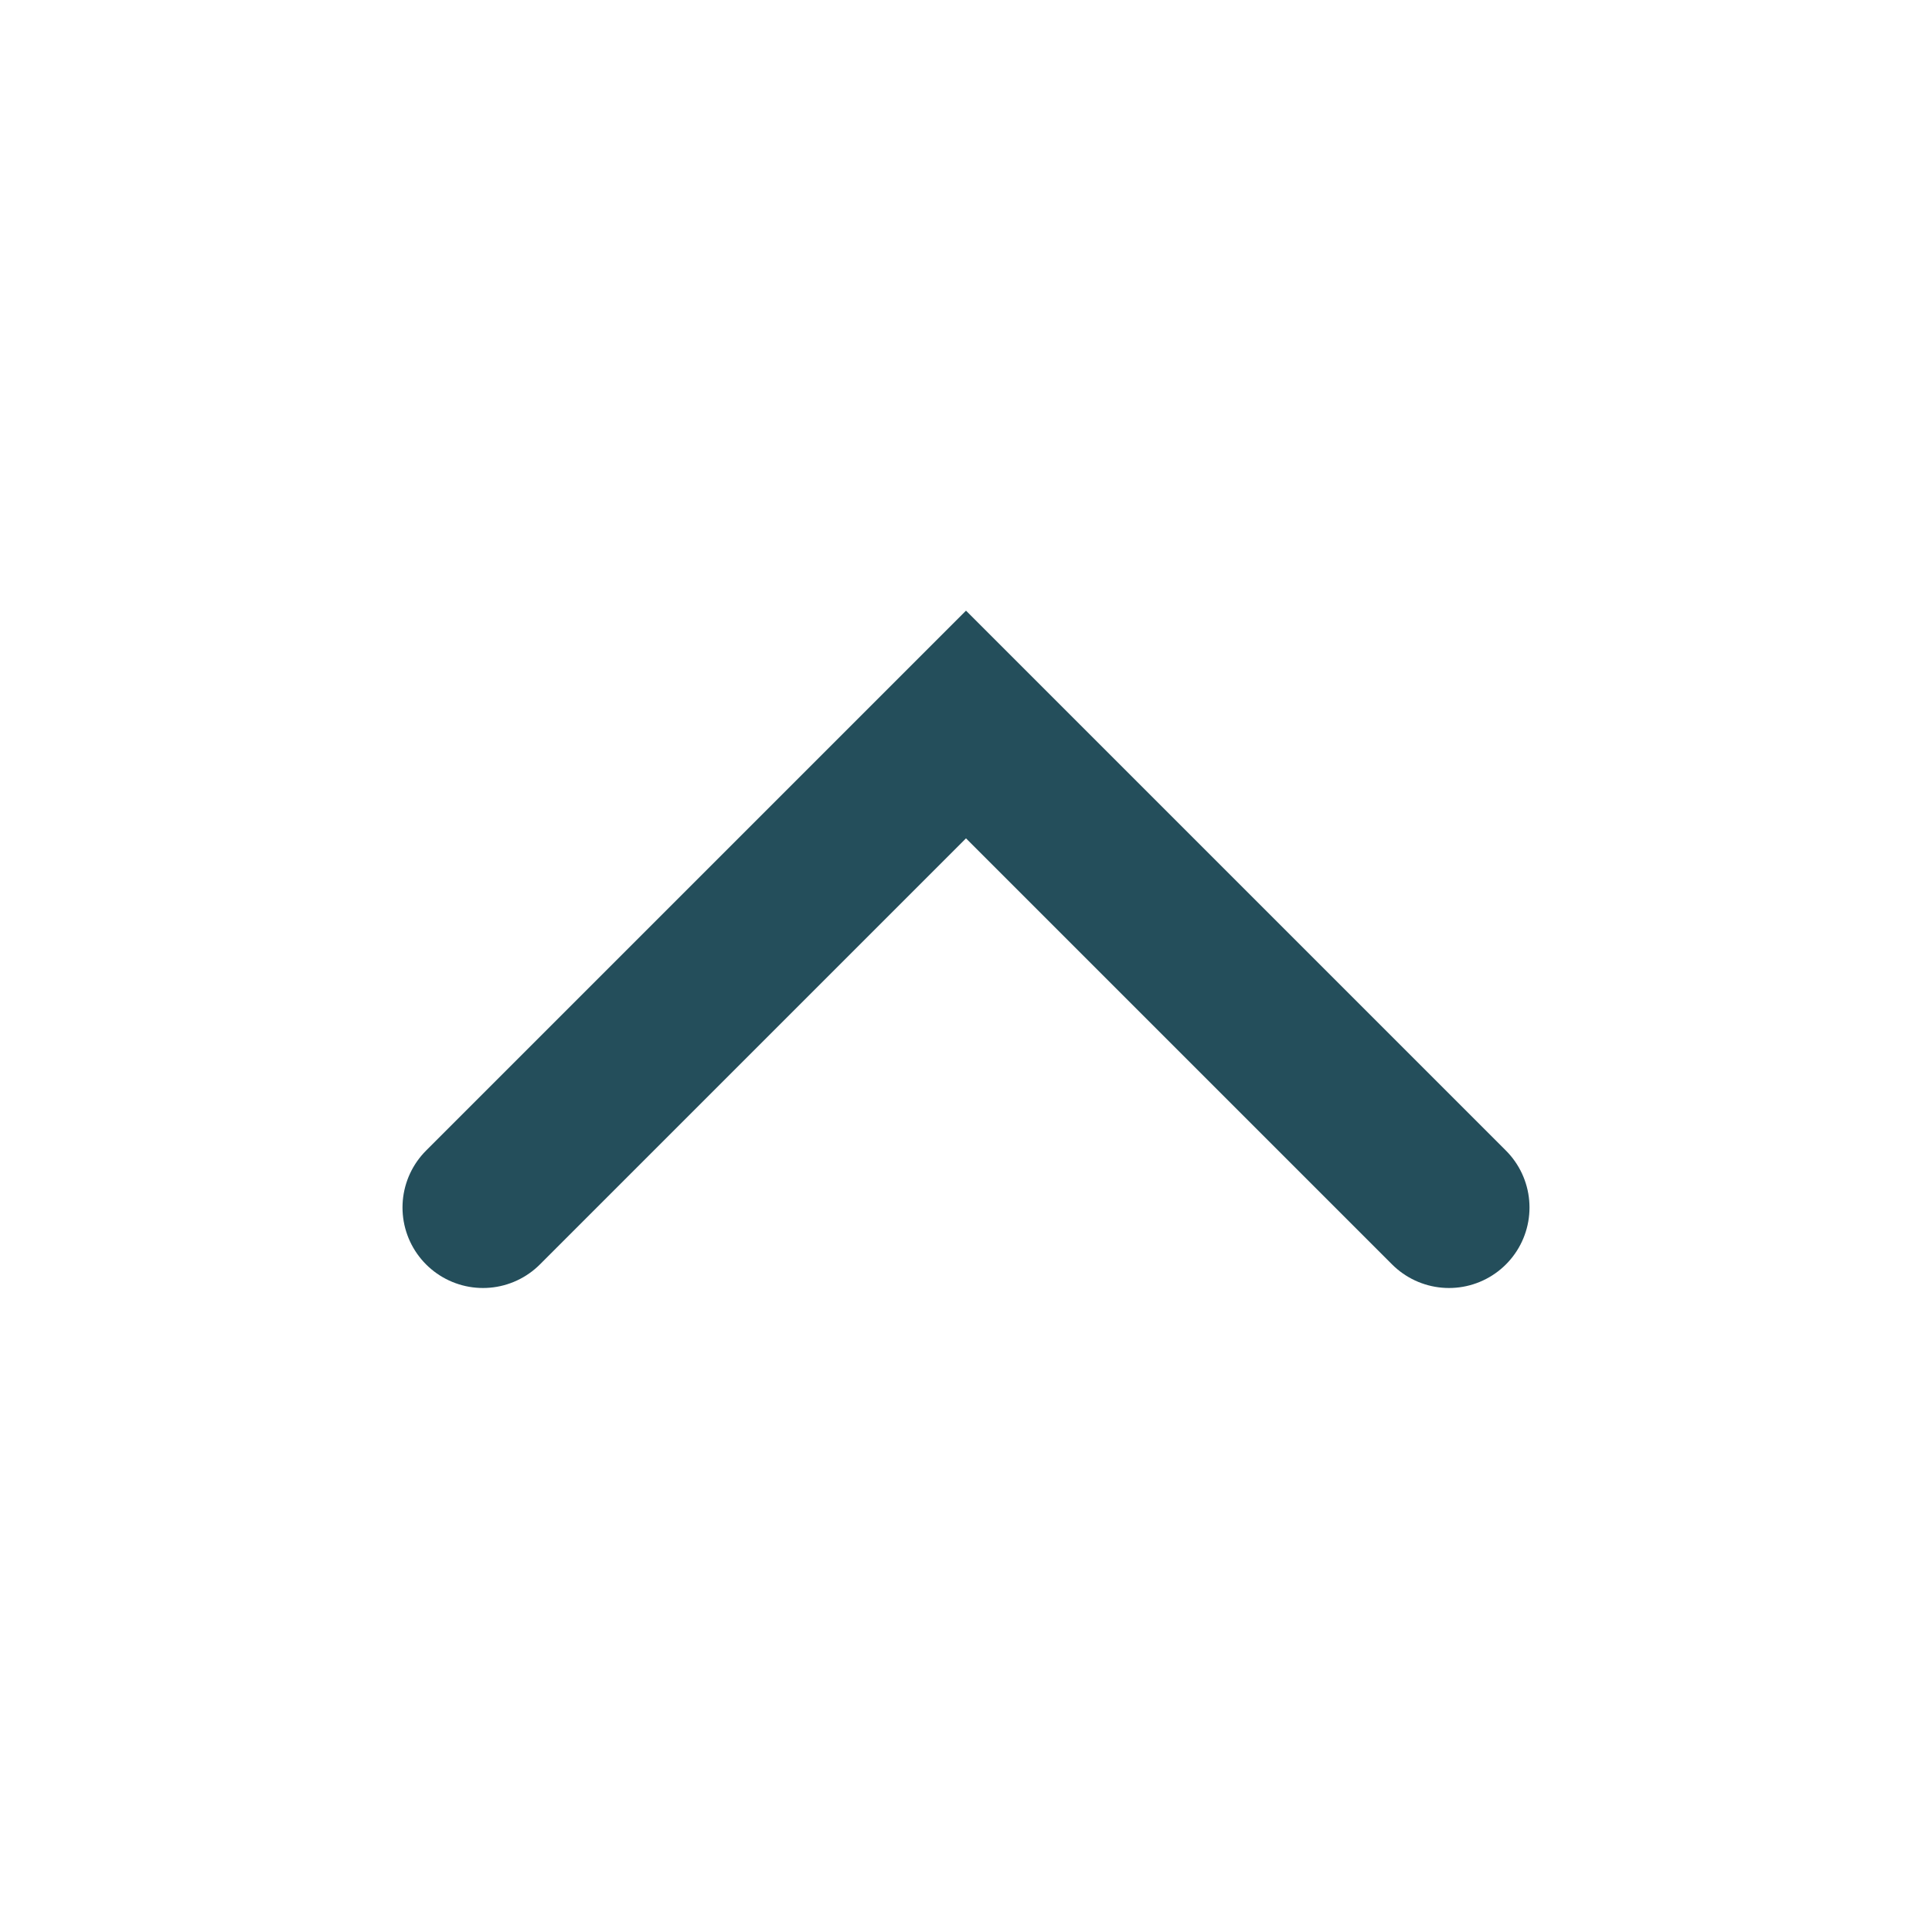
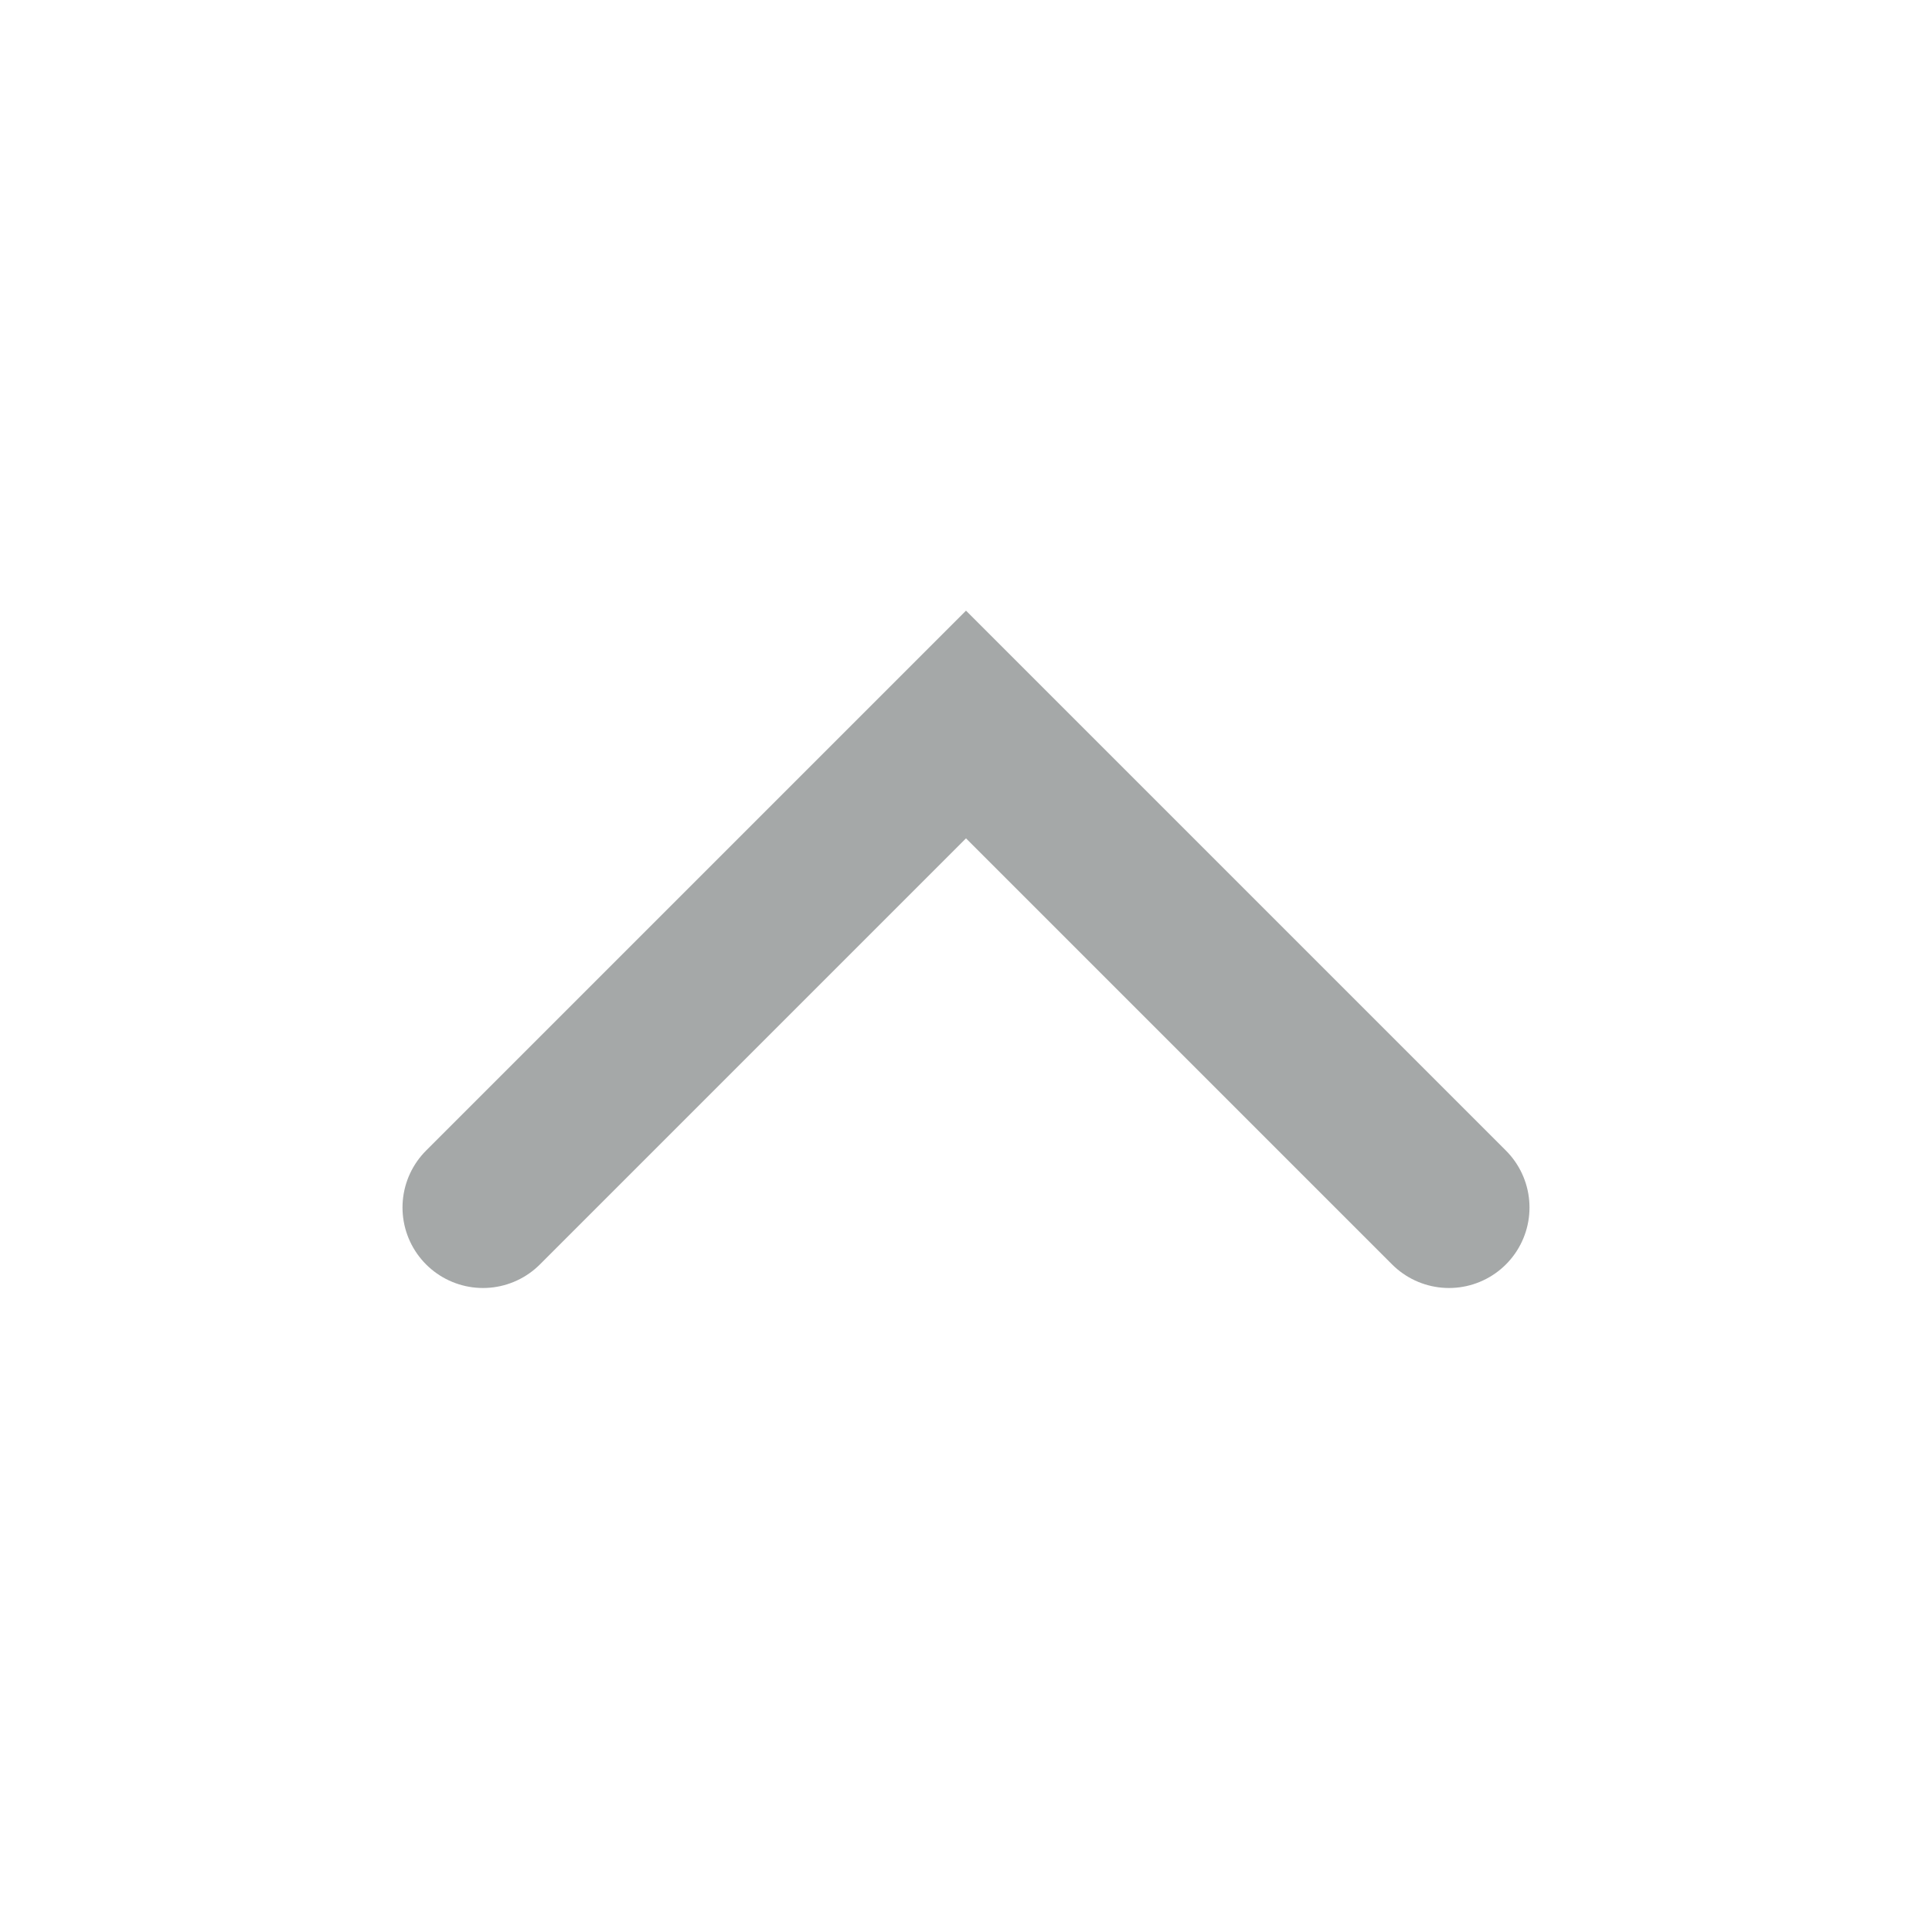
- <svg xmlns="http://www.w3.org/2000/svg" width="83" height="83" viewBox="0 0 24 24" fill="none" stroke="#244E5B" stroke-width="2" stroke-linecap="round" stroke-linejoin="arcs">
+ <svg xmlns="http://www.w3.org/2000/svg" width="83" height="83" viewBox="0 0 24 24" fill="none" stroke="#a5a8a8" stroke-width="2" stroke-linecap="round" stroke-linejoin="arcs">
  <path d="M18 15l-6-6-6 6" />
</svg>
